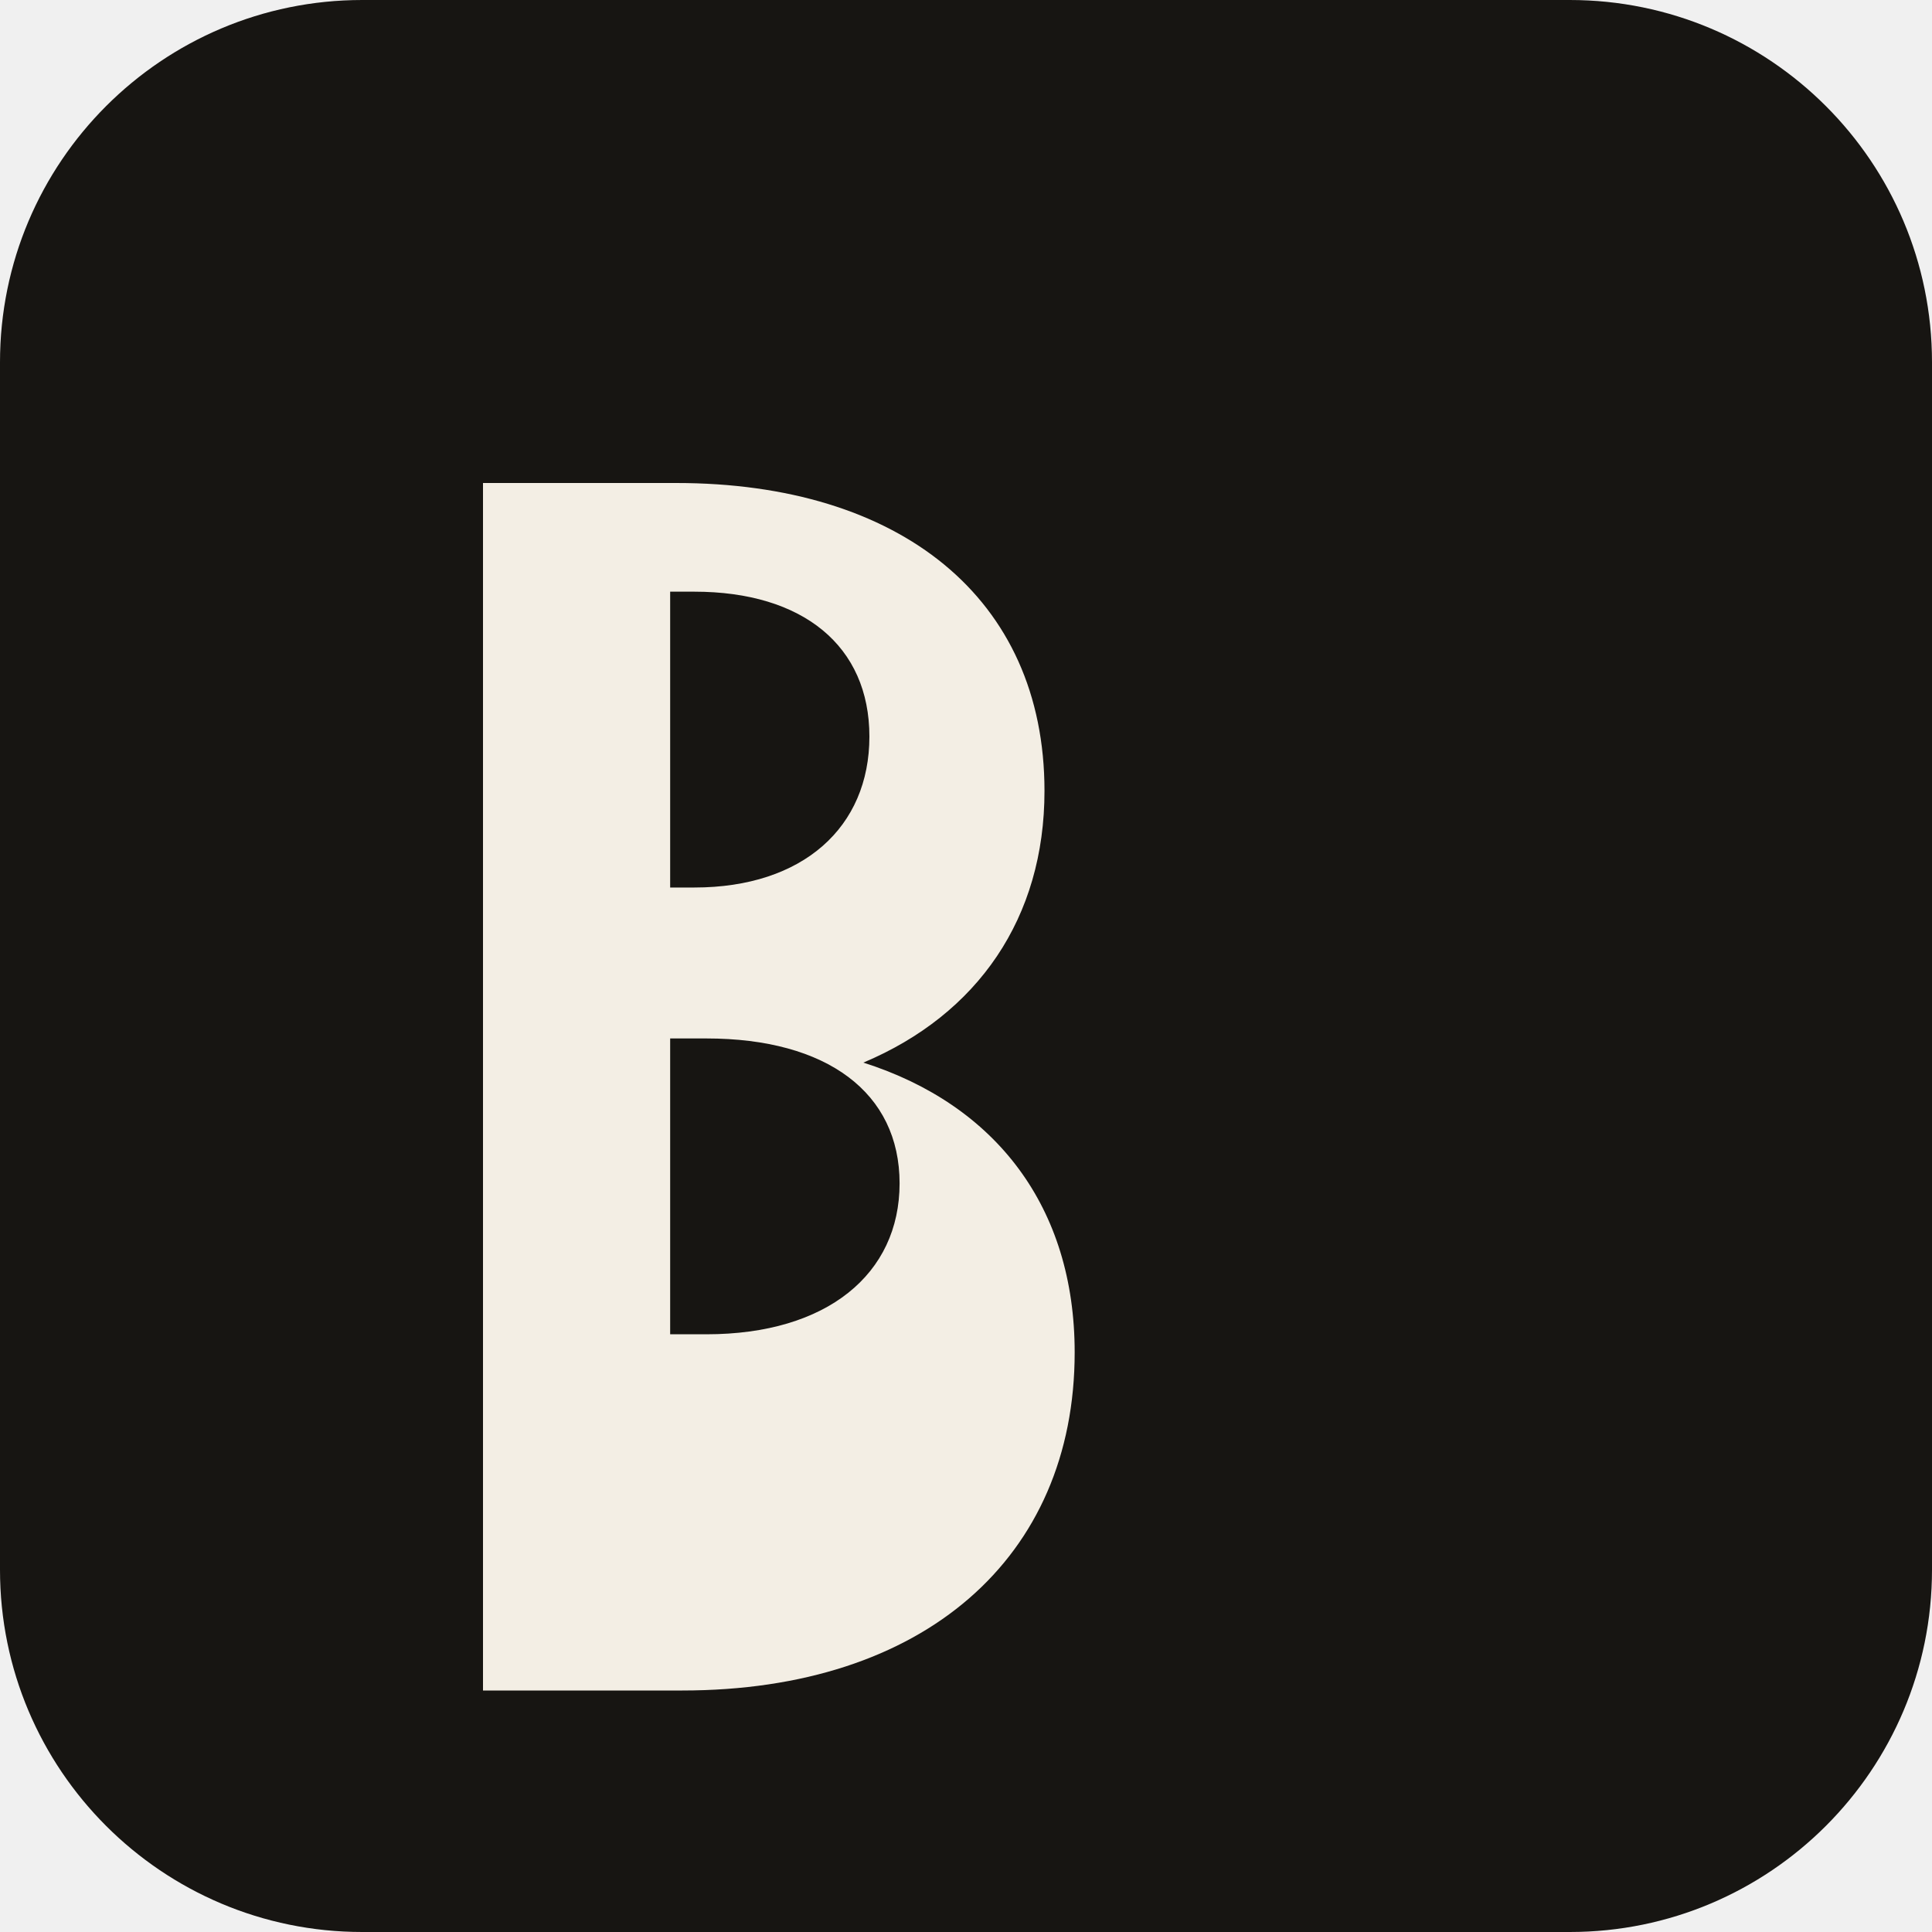
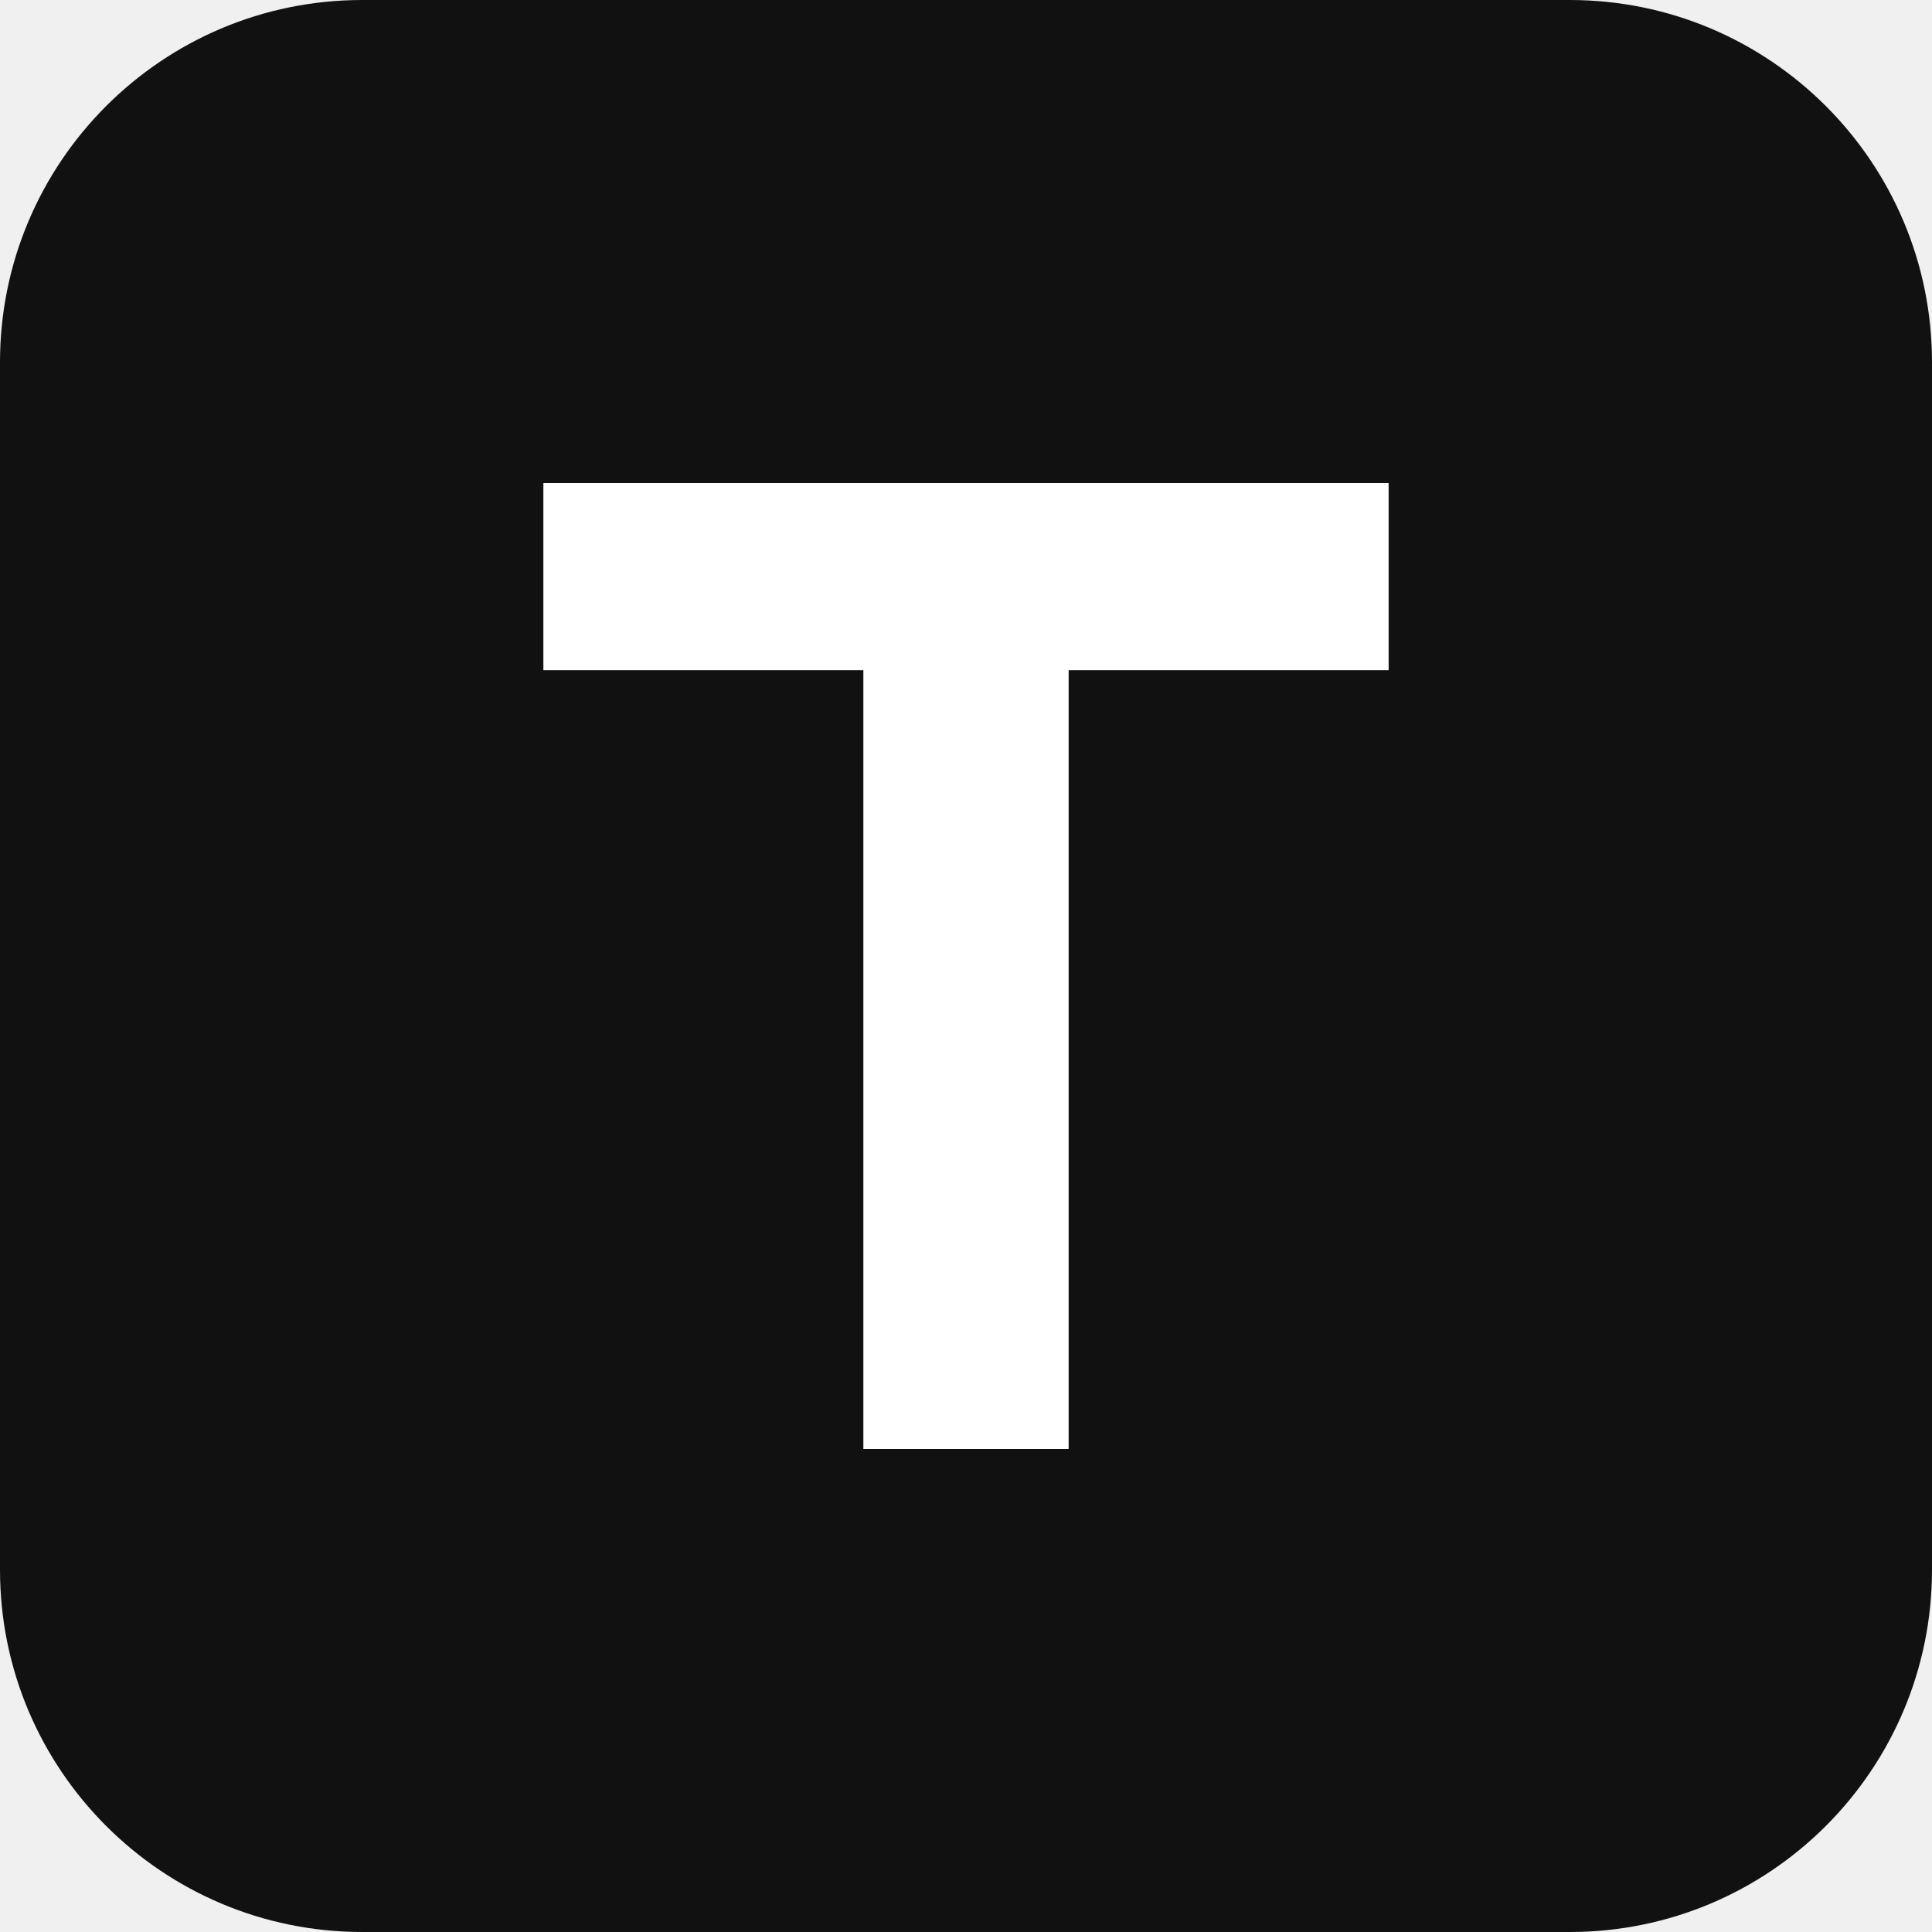
<svg xmlns="http://www.w3.org/2000/svg" viewBox="0 0 32 32" fill="none">
-   <rect width="32" height="32" rx="6" fill="#171512" />
-   <path d="M8 24V8h3.2c3.7 0 6.1 1.9 6.1 5.1 0 2.1-1.1 3.7-3 4.5 2.2.7 3.5 2.4 3.5 4.8 0 3.4-2.5 5.6-6.5 5.6H8Zm3.1-9.3h.4c1.8 0 2.9-1 2.9-2.5s-1.1-2.4-2.9-2.4h-.4v4.9Zm0 2.5v4.9h.6c2 0 3.2-1 3.2-2.5 0-1.5-1.2-2.4-3.2-2.4h-.6Z" fill="#f3eee4" />
+   <rect width="32" height="32" rx="6" fill="#111111" />
+   <path d="M9 8h14v3.1h-5.3V24h-3.4V11.1H9V8Z" fill="#ffffff" />
</svg>
